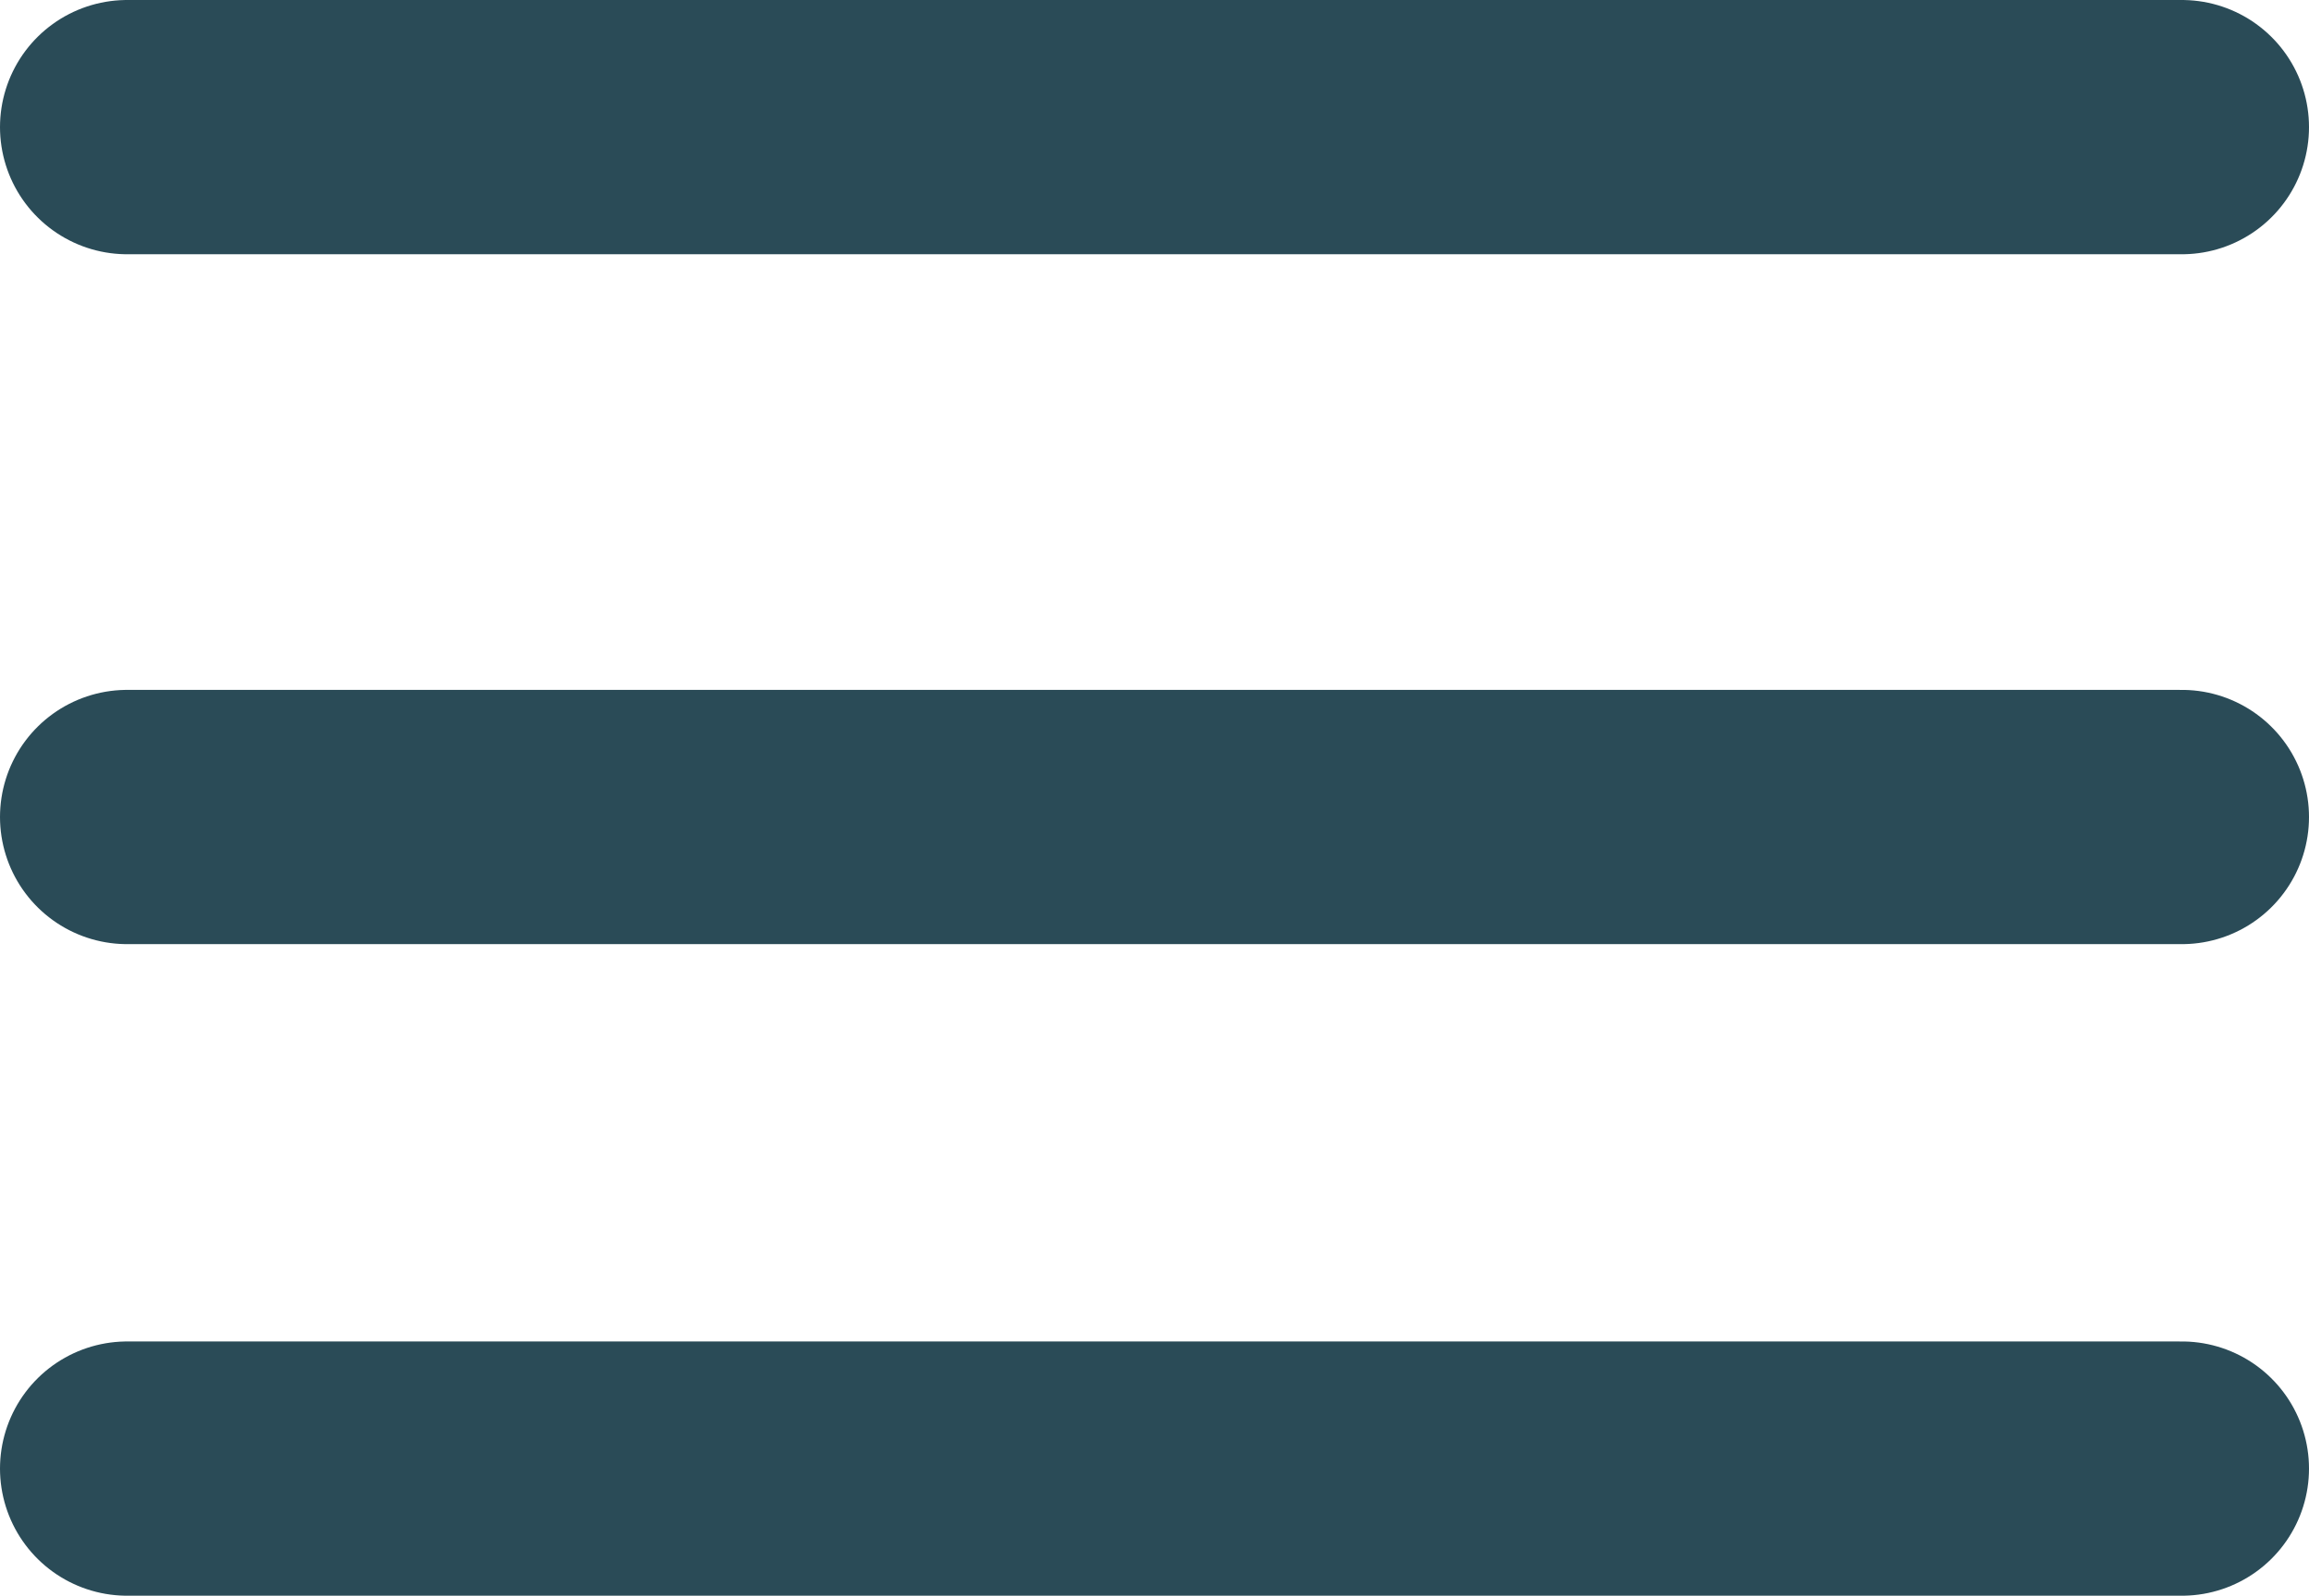
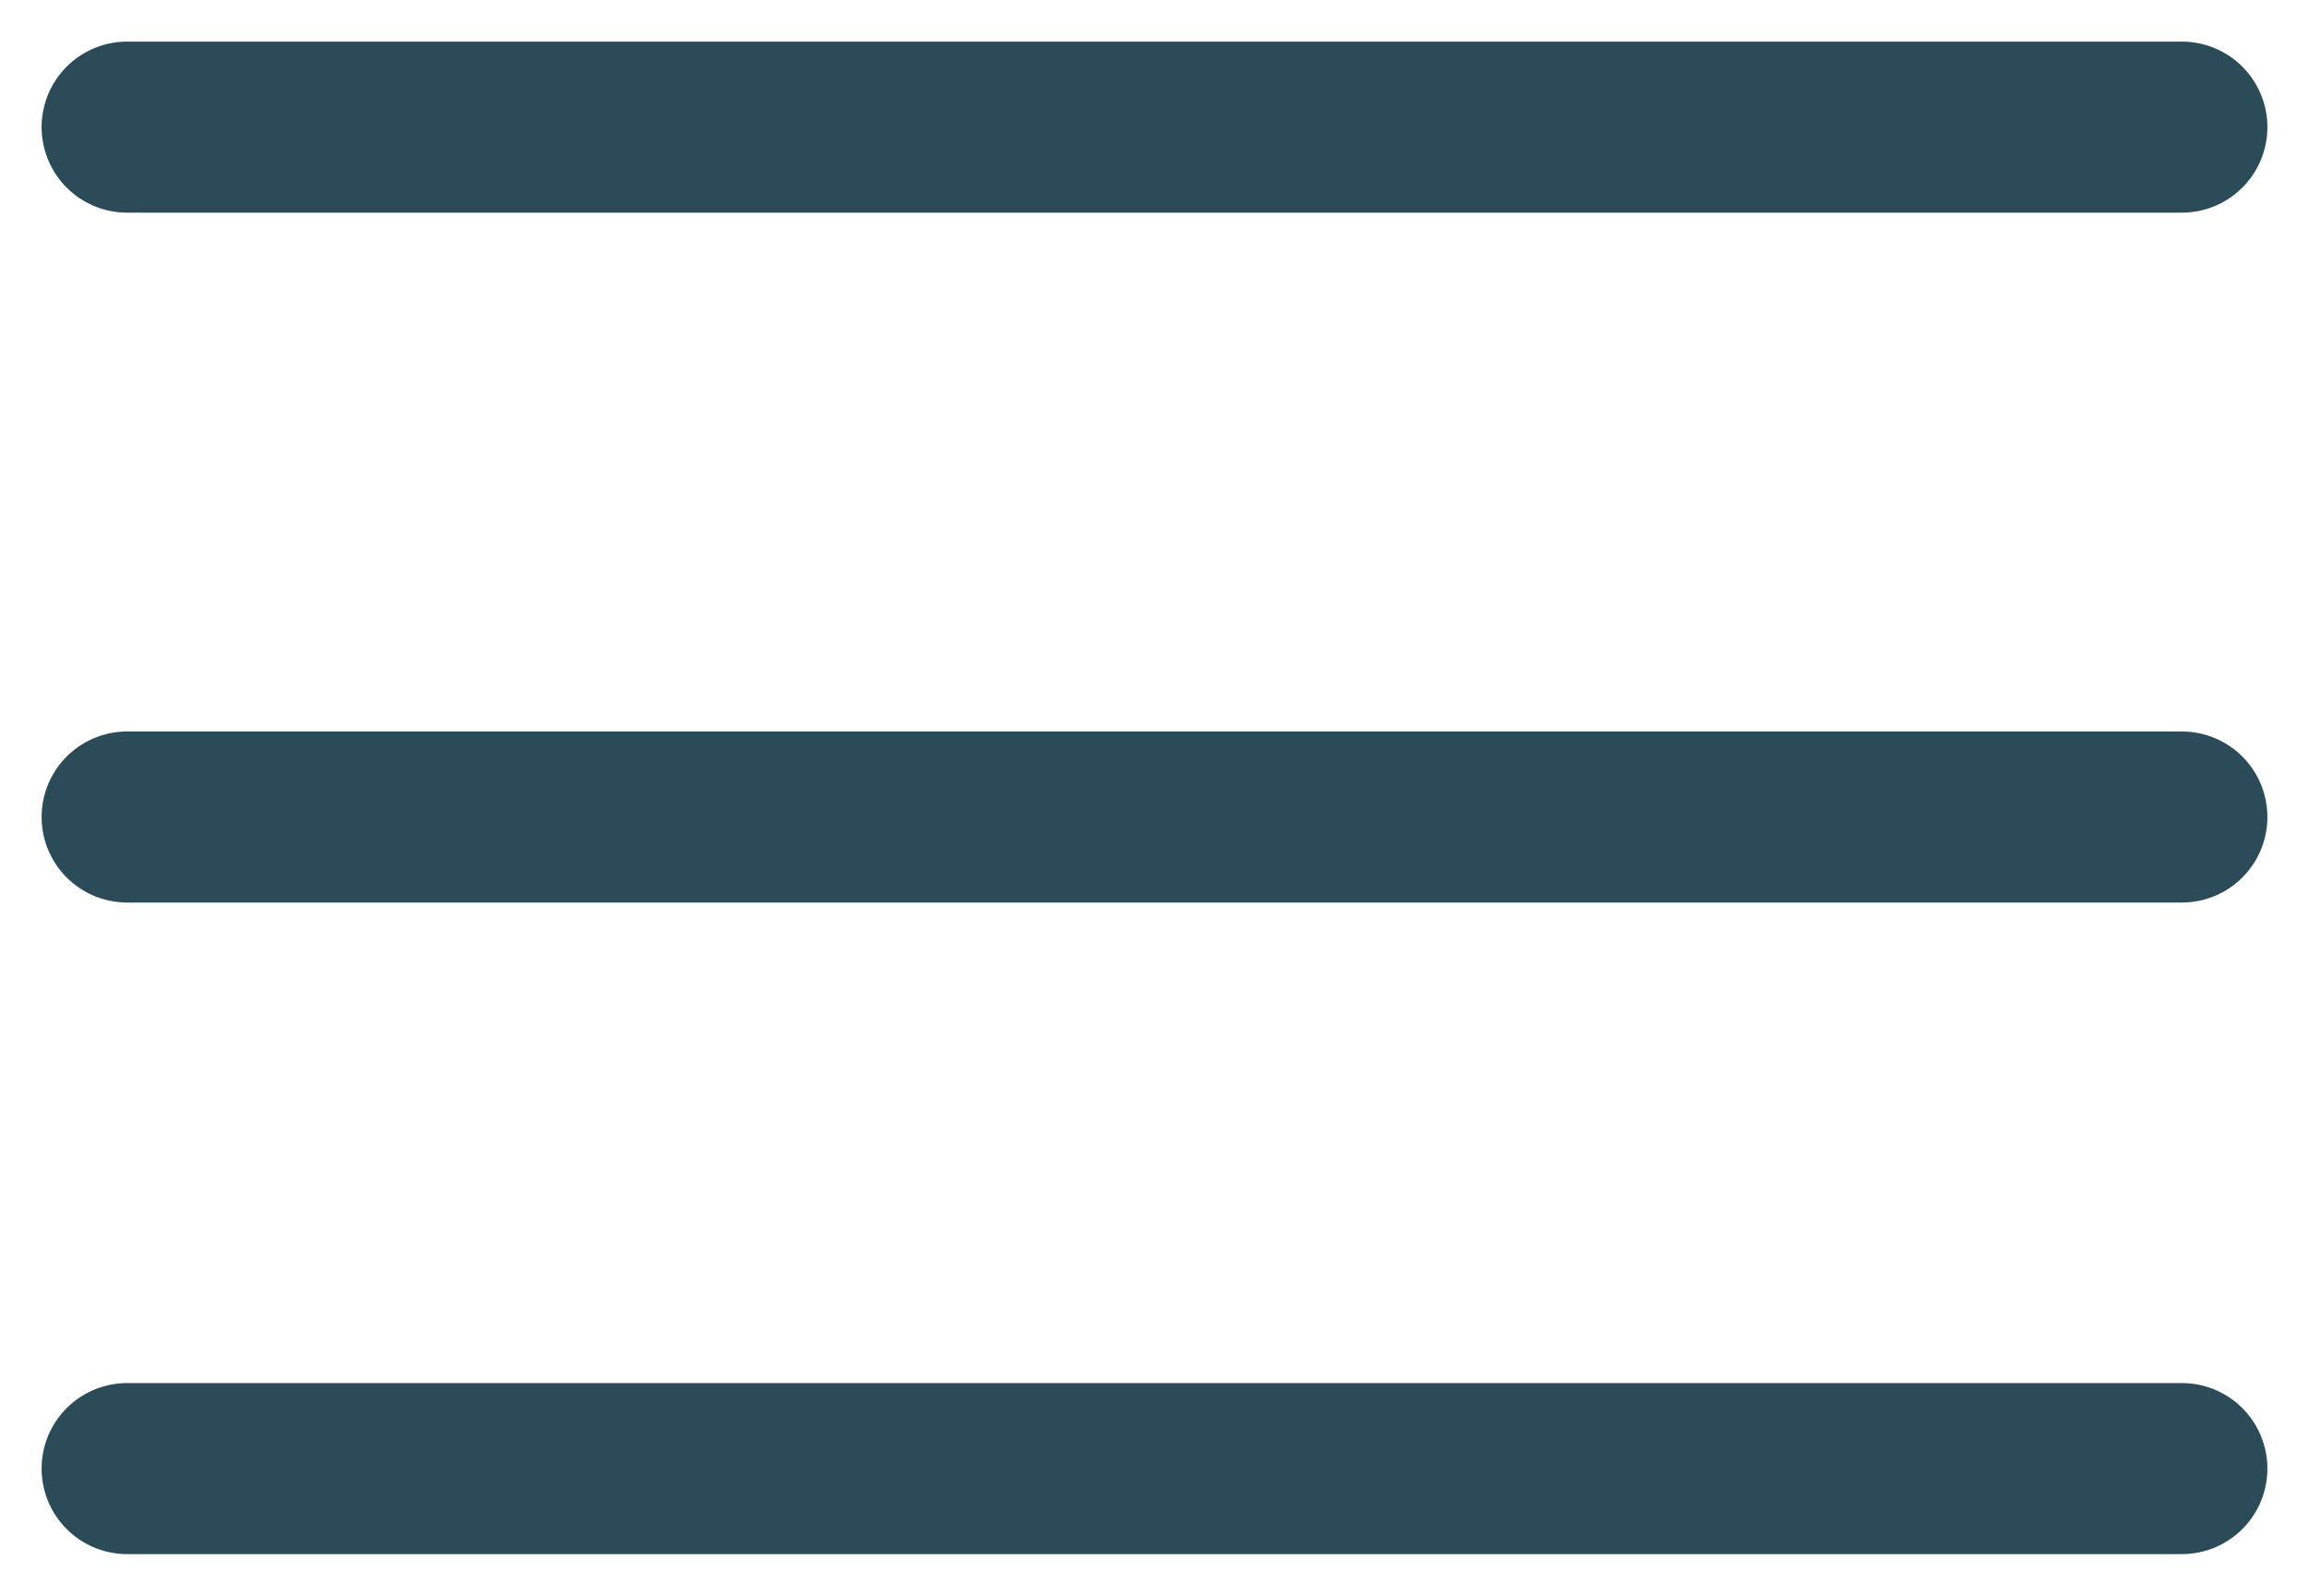
<svg xmlns="http://www.w3.org/2000/svg" width="54" height="37.318" viewBox="0 0 54 37.318" fill="none" version="1.1" id="svg138">
  <defs id="defs142" />
-   <path d="M 2.973,2.973 H 51.027" stroke="#2a4b57" stroke-width="3" stroke-linecap="round" id="path132" style="stroke-width:5.946;stroke-dasharray:none" />
-   <path d="M 2.973,19.107 H 51.027" stroke="#2a4b57" stroke-width="3" stroke-linecap="round" id="path134" style="stroke-width:5.946;stroke-dasharray:none" />
-   <path d="M 2.973,34.345 H 51.027" stroke="#2a4b57" stroke-width="3" stroke-linecap="round" id="path136" style="stroke-width:5.946;stroke-dasharray:none" />
+   <path d="M 2.973,2.973 H 51.027" stroke="#2a4b57" stroke-width="3" stroke-linecap="round" id="path132" style="stroke-width:4;stroke-dasharray:none" />
+   <path d="M 2.973,19.107 H 51.027" stroke="#2a4b57" stroke-width="3" stroke-linecap="round" id="path134" style="stroke-width:4;stroke-dasharray:none" />
+   <path d="M 2.973,34.345 H 51.027" stroke="#2a4b57" stroke-width="3" stroke-linecap="round" id="path136" style="stroke-width:4;stroke-dasharray:none" />
</svg>
